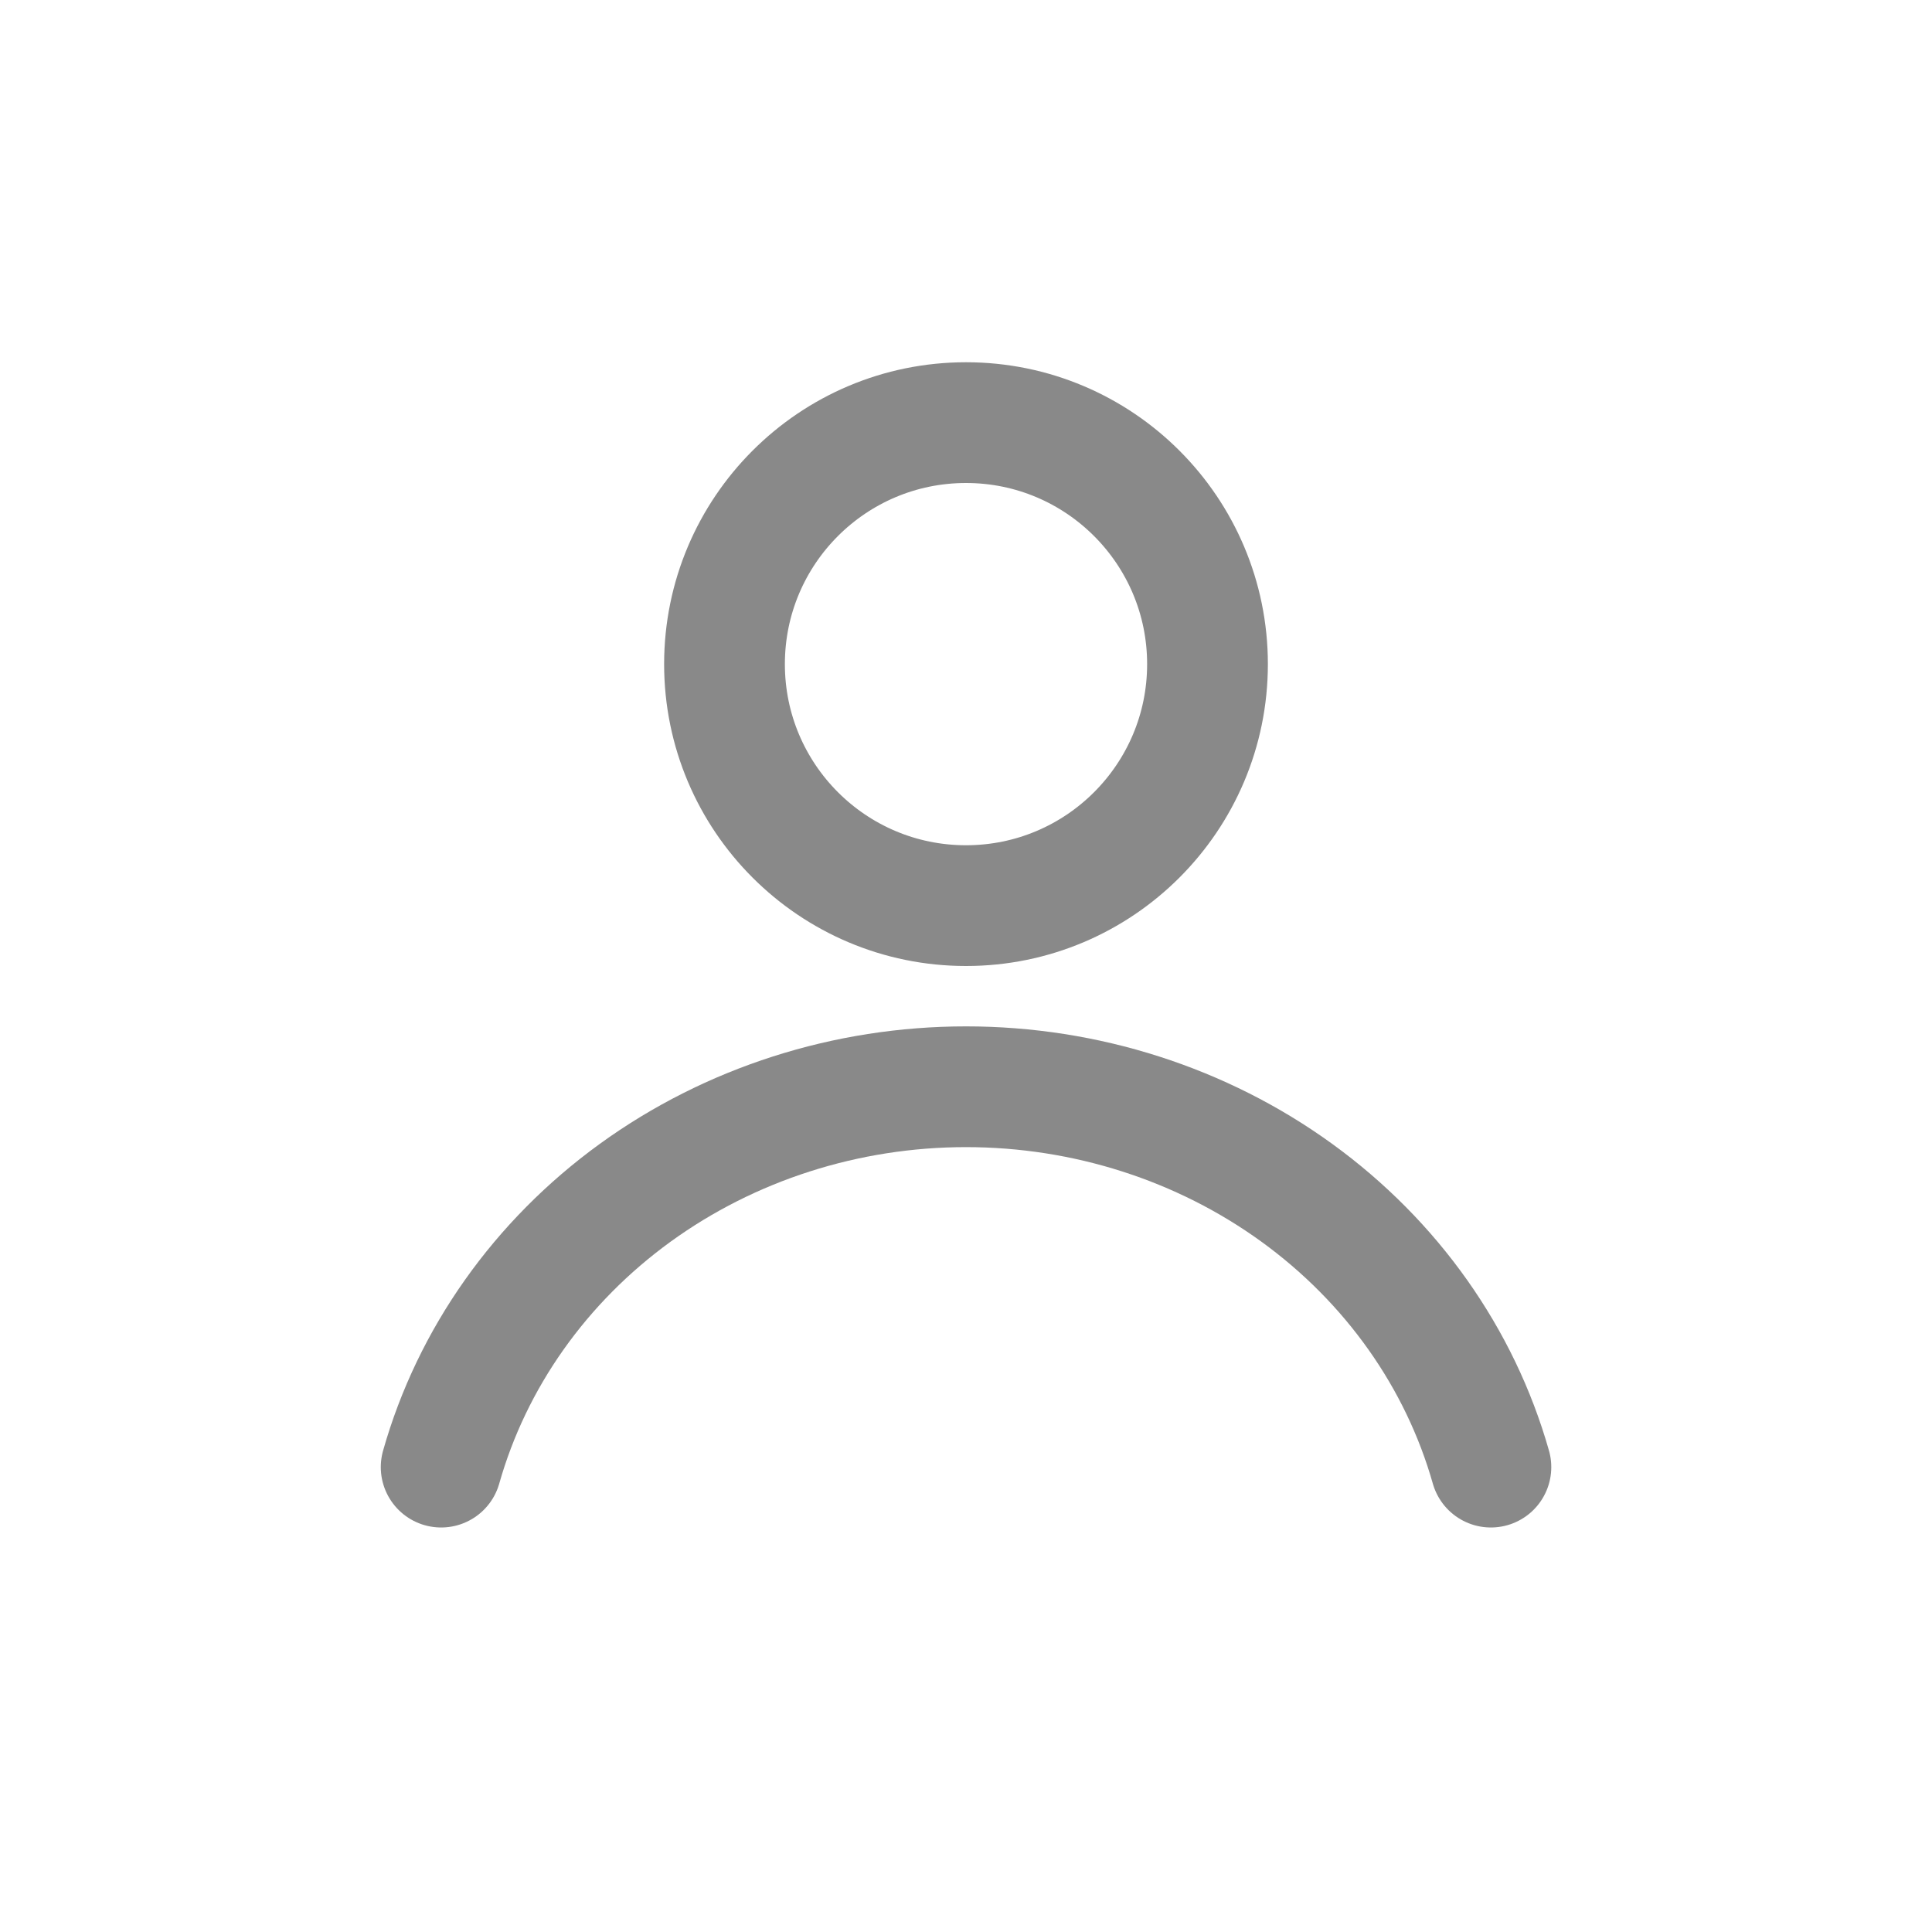
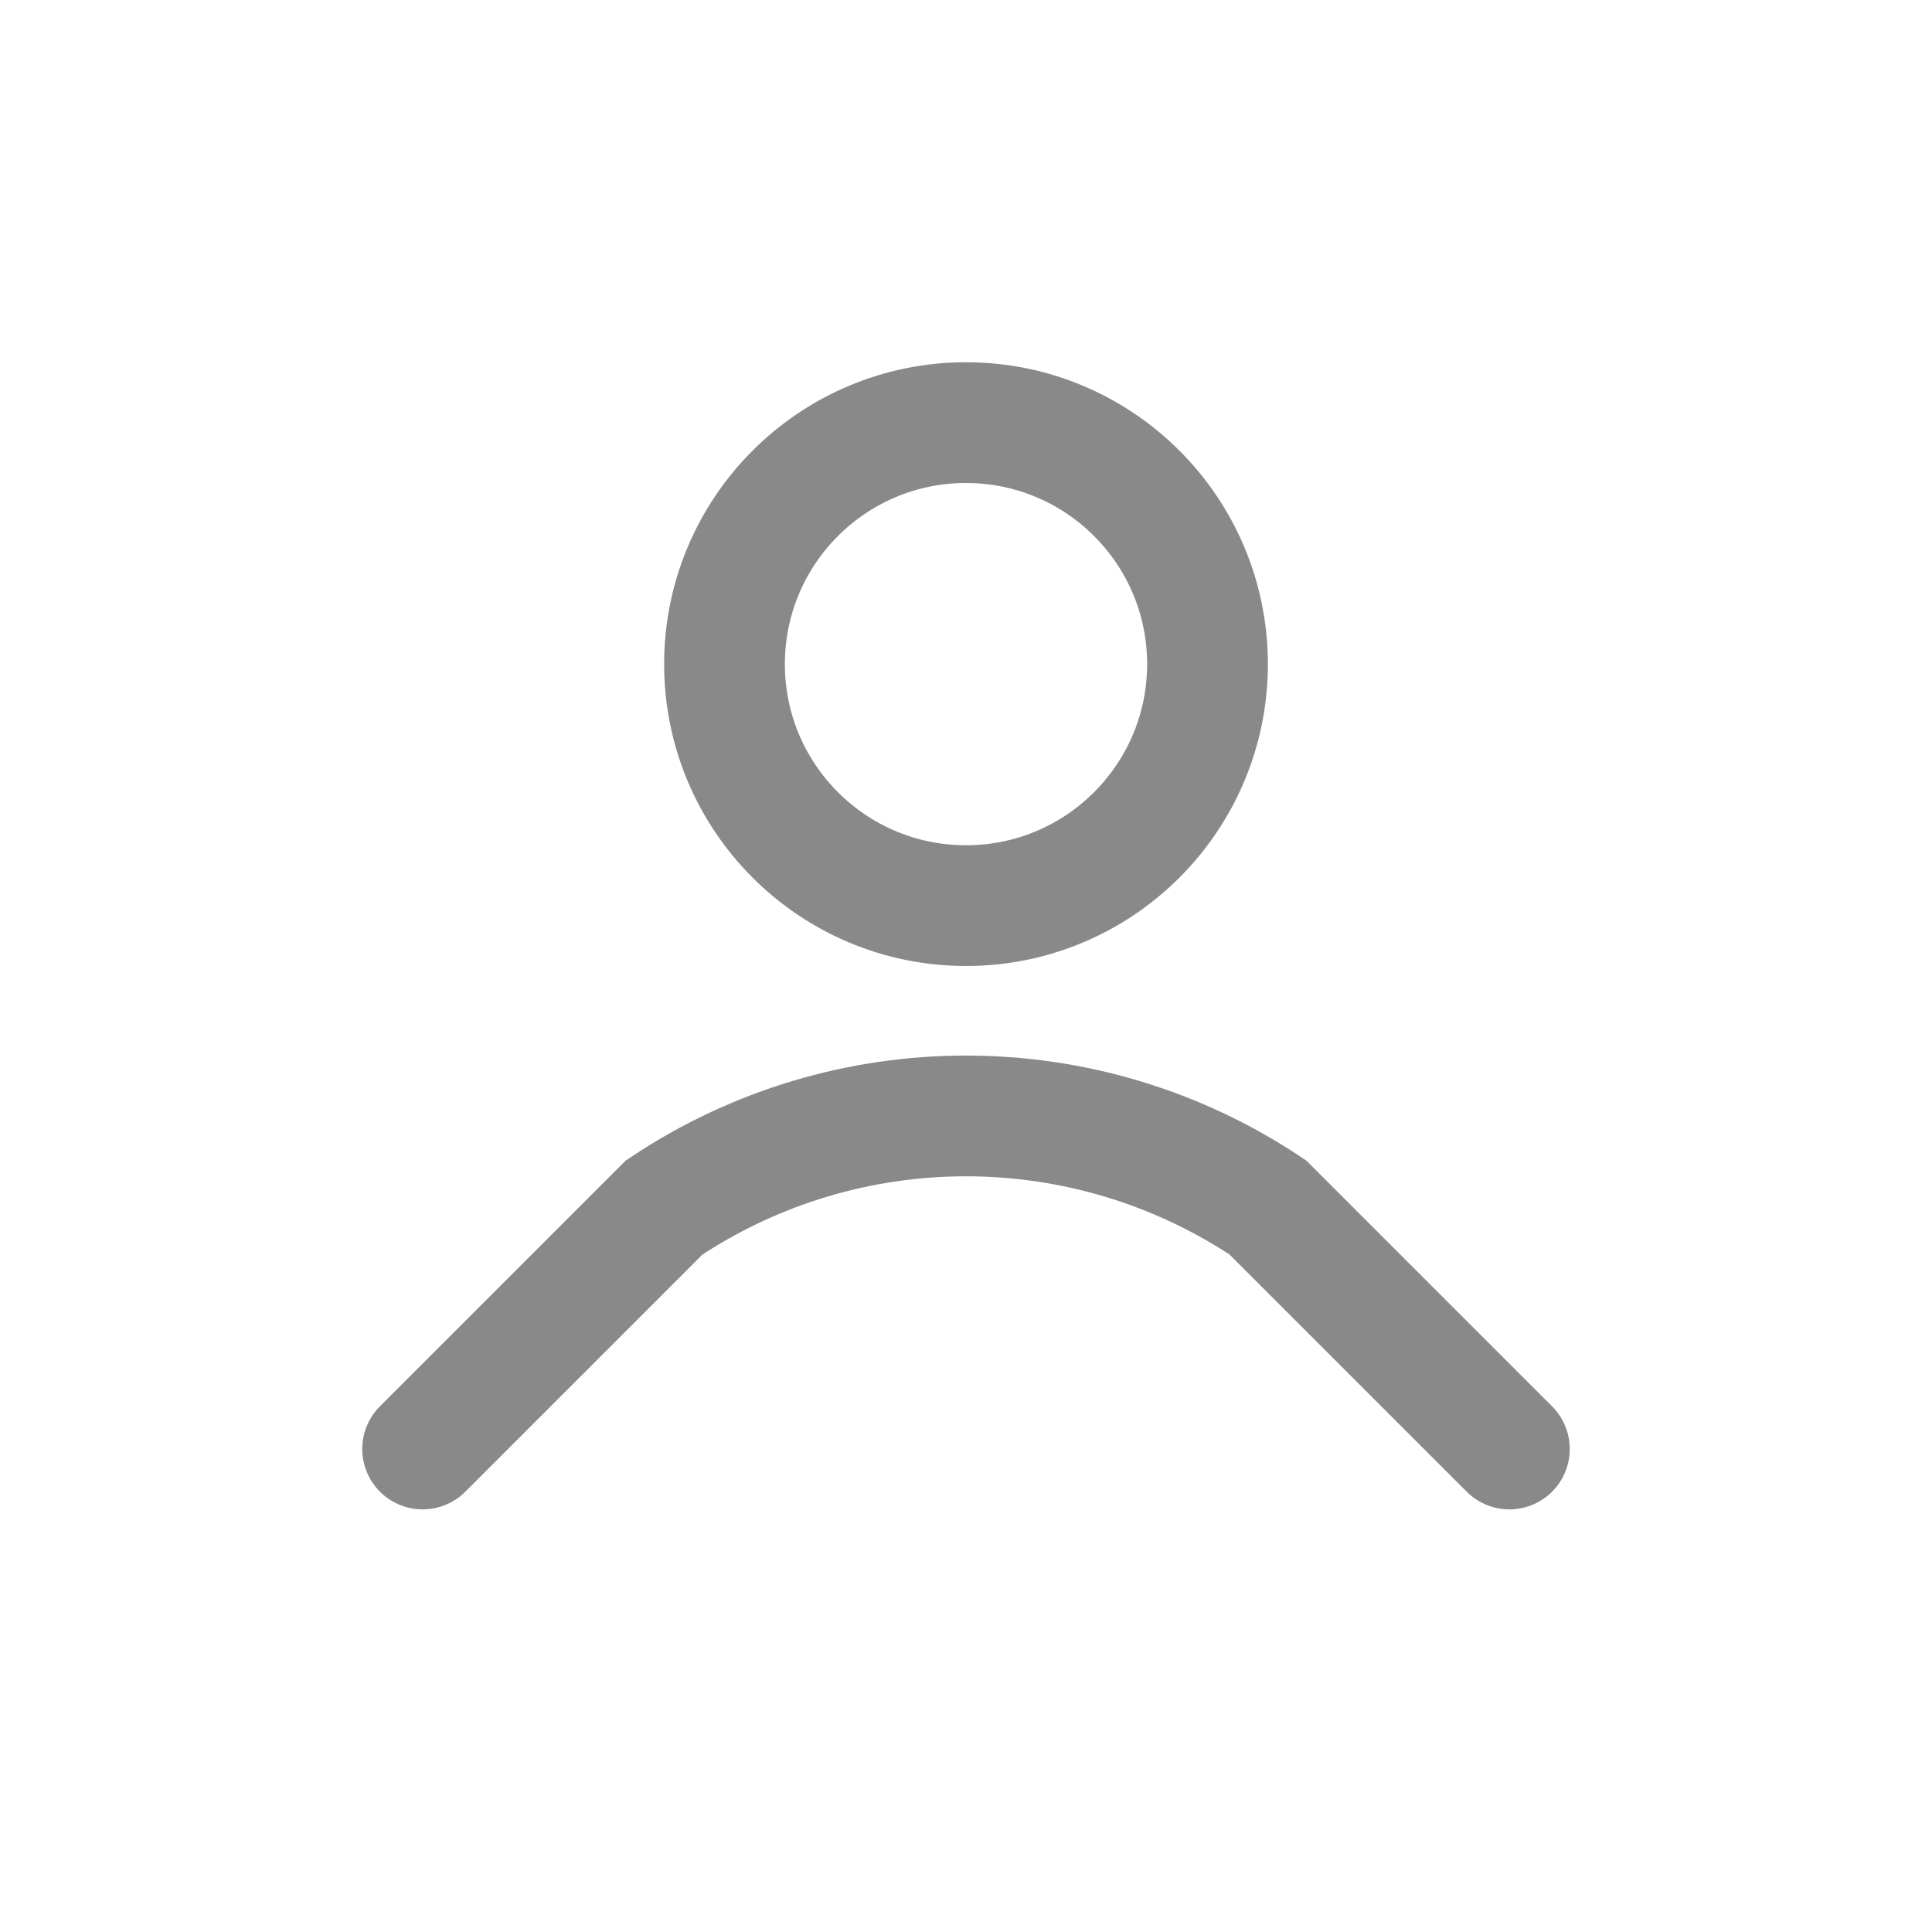
- <svg xmlns="http://www.w3.org/2000/svg" width="32" height="32" viewBox="0 0 32 32" fill="none">
-   <path d="M24.694 24.3C24.181 22.493 23.051 20.896 21.479 19.756C19.907 18.617 17.981 18 16 18C14.019 18 12.093 18.617 10.521 19.756C8.949 20.896 7.819 22.493 7.307 24.3" stroke="#898989" stroke-width="2" stroke-linecap="round" />
+ <svg xmlns="http://www.w3.org/2000/svg" width="32" height="32" fill="none">
+   <path d="m25 24-4-4a9 9 0 0 0-10 0l-4 4" stroke="#898989" stroke-width="2" stroke-linecap="round" />
  <circle cx="16" cy="11" r="4" stroke="#898989" stroke-width="2" stroke-linecap="round" />
</svg>
